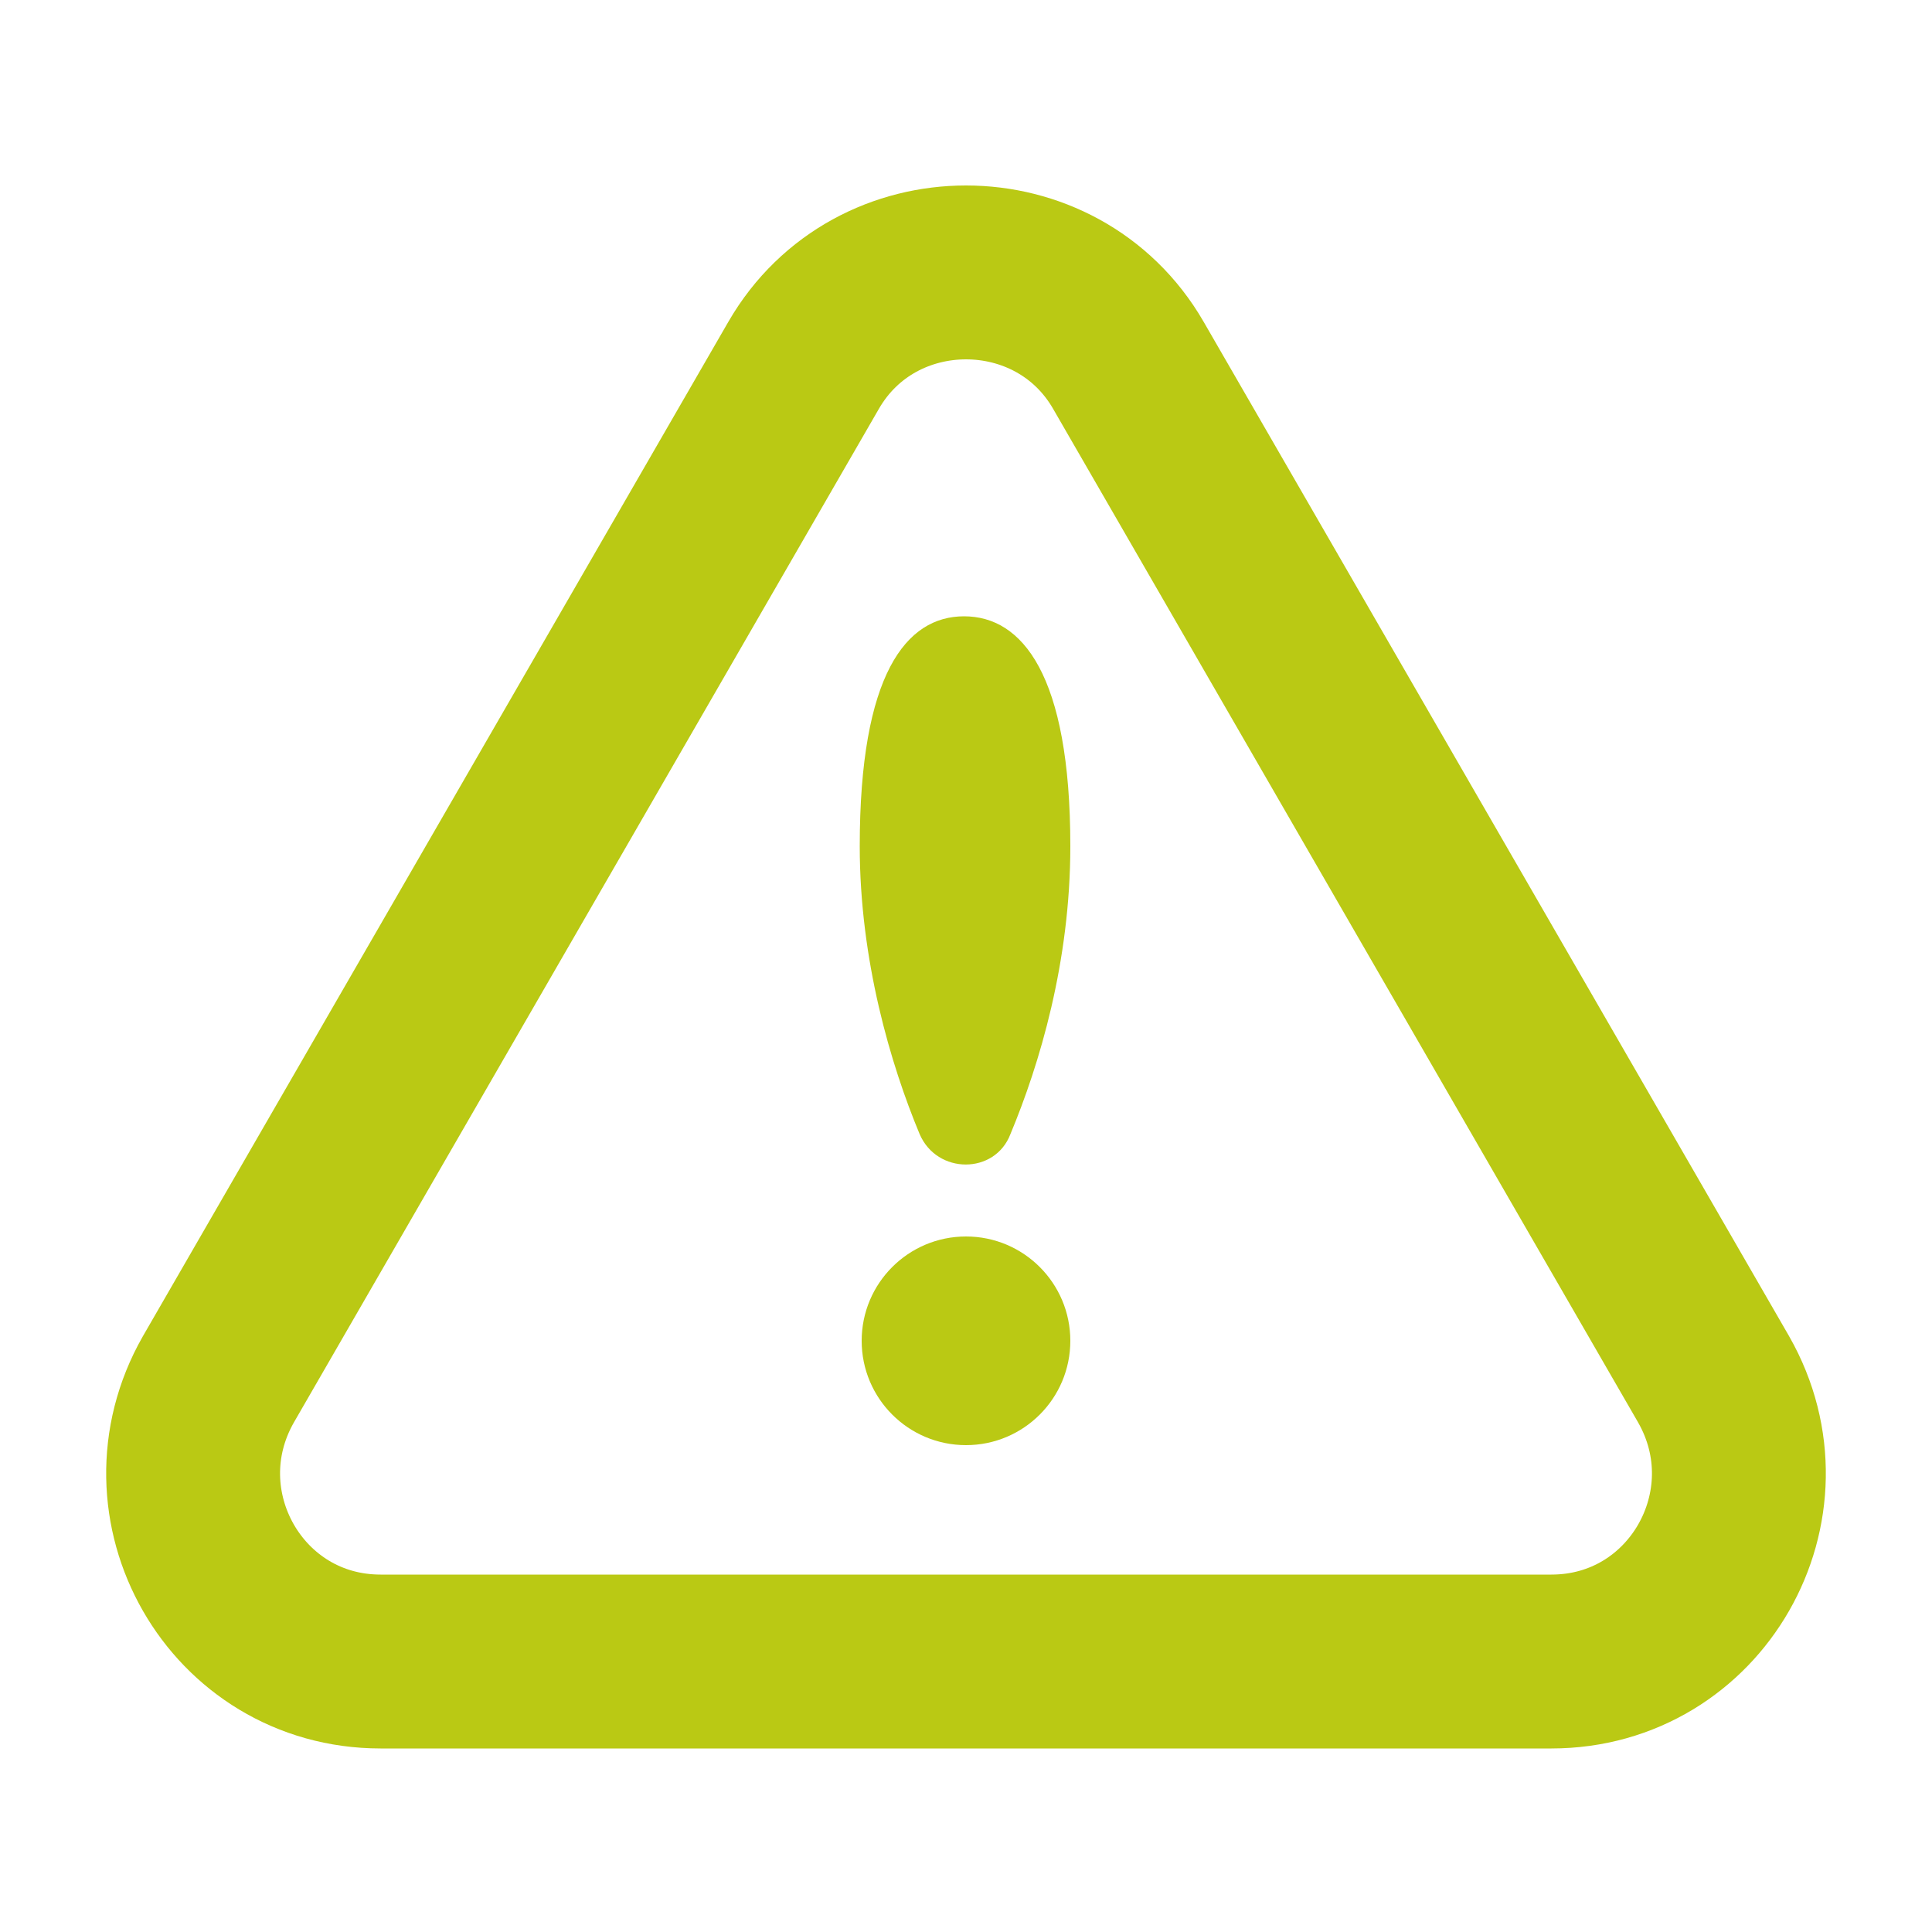
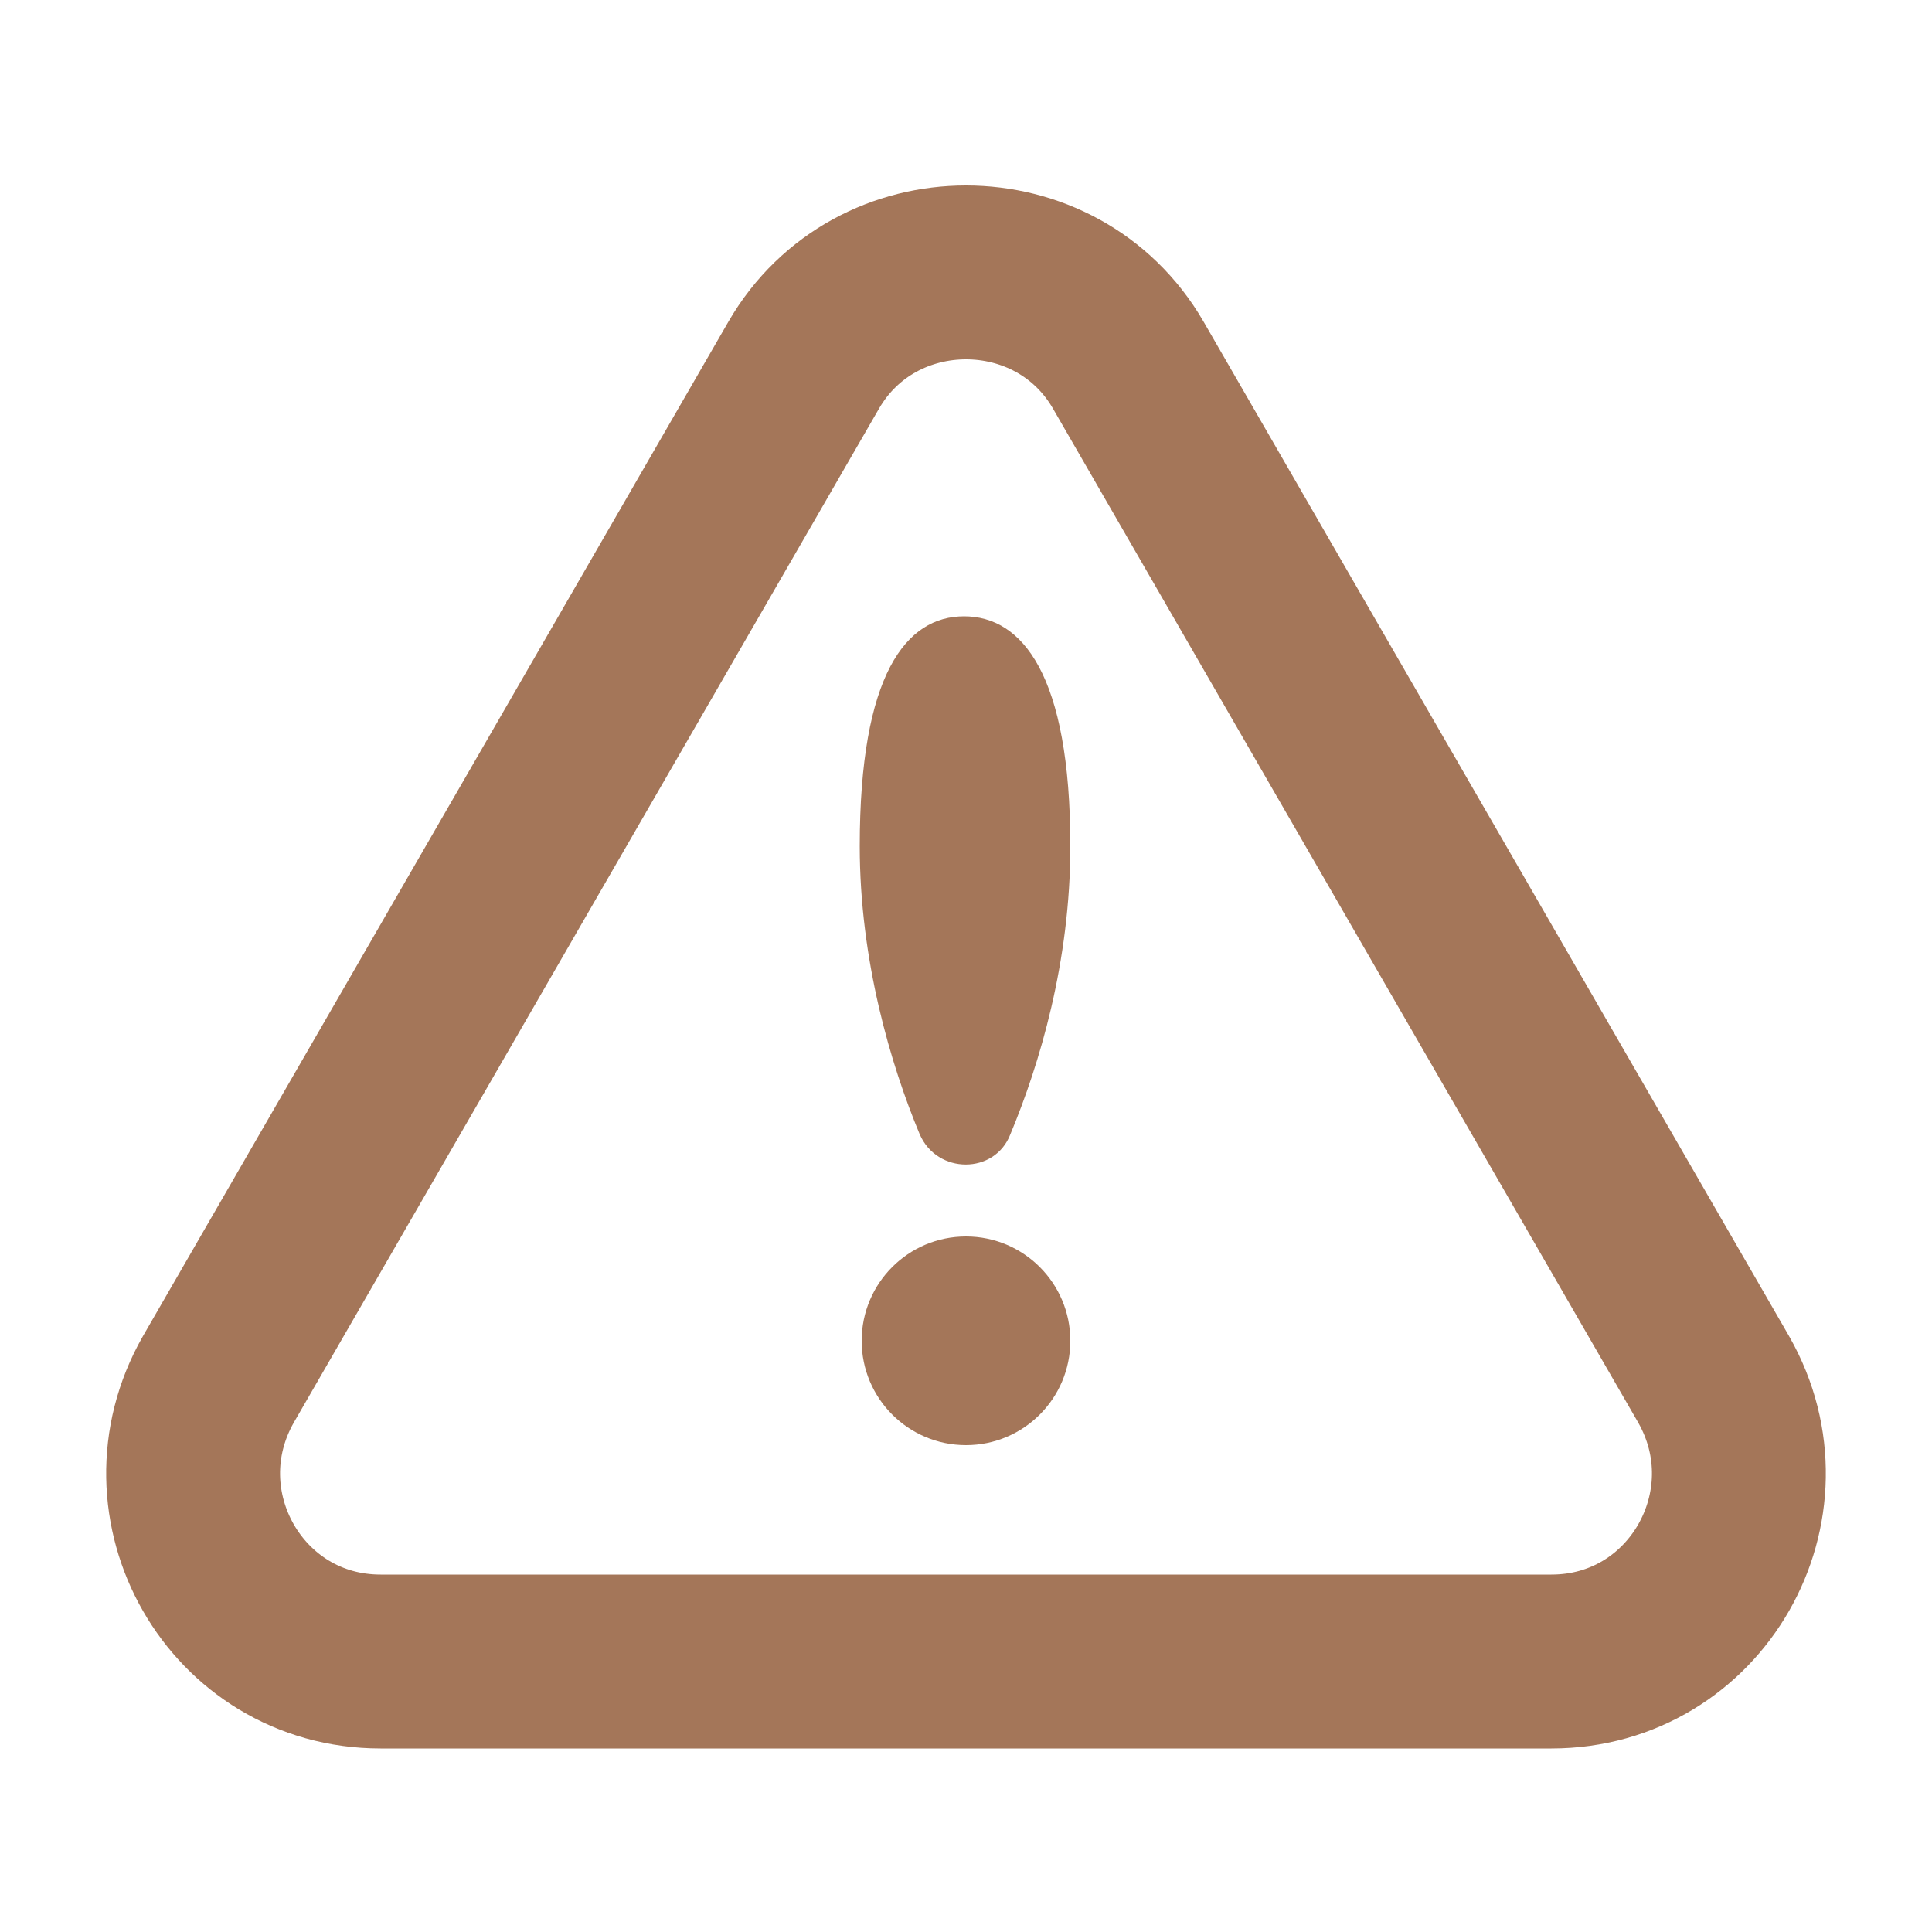
<svg xmlns="http://www.w3.org/2000/svg" width="200" height="200" viewBox="0 0 200 200" fill="none">
-   <path d="M83.2 37.8L22.6 142.8C15.2 155.8 24.4 172 39.4 172H160.6C175.6 172 184.8 155.8 177.4 142.8L116.8 37.8C109.4 25 90.6 25 83.2 37.8Z" stroke="#BAC914" stroke-width="18" stroke-miterlimit="10" />
-   <path d="M100 149.6C105.965 149.6 110.8 144.765 110.8 138.8C110.8 132.835 105.965 128 100 128C94.035 128 89.2 132.835 89.2 138.8C89.2 144.765 94.035 149.6 100 149.6Z" fill="#BAC914" />
-   <path d="M110.8 87.6C110.8 99.6 107.6 110.2 104.6 117.4C103 121.6 97 121.6 95.2 117.4C92.2 110.2 89 99.4 89 87.6C89 69.8 93.8 63.8 99.8 63.8C105.8 63.8 110.8 69.8 110.8 87.6Z" fill="#BAC914" />
+   <path d="M83.2 37.8L22.6 142.8C15.2 155.8 24.4 172 39.4 172H160.6C175.6 172 184.8 155.8 177.4 142.8L116.8 37.8C109.4 25 90.6 25 83.2 37.8Z" stroke="#A47659" stroke-width="18" stroke-miterlimit="10" />
+   <path d="M100 149.6C105.965 149.6 110.8 144.765 110.8 138.8C110.8 132.835 105.965 128 100 128C94.035 128 89.2 132.835 89.2 138.8C89.2 144.765 94.035 149.6 100 149.6Z" fill="#A47659" />
+   <path d="M110.8 87.6C110.8 99.6 107.6 110.2 104.6 117.4C103 121.6 97 121.6 95.2 117.4C92.2 110.2 89 99.4 89 87.6C89 69.8 93.8 63.8 99.8 63.8C105.8 63.8 110.8 69.8 110.8 87.6Z" fill="#A47659" />
</svg>
